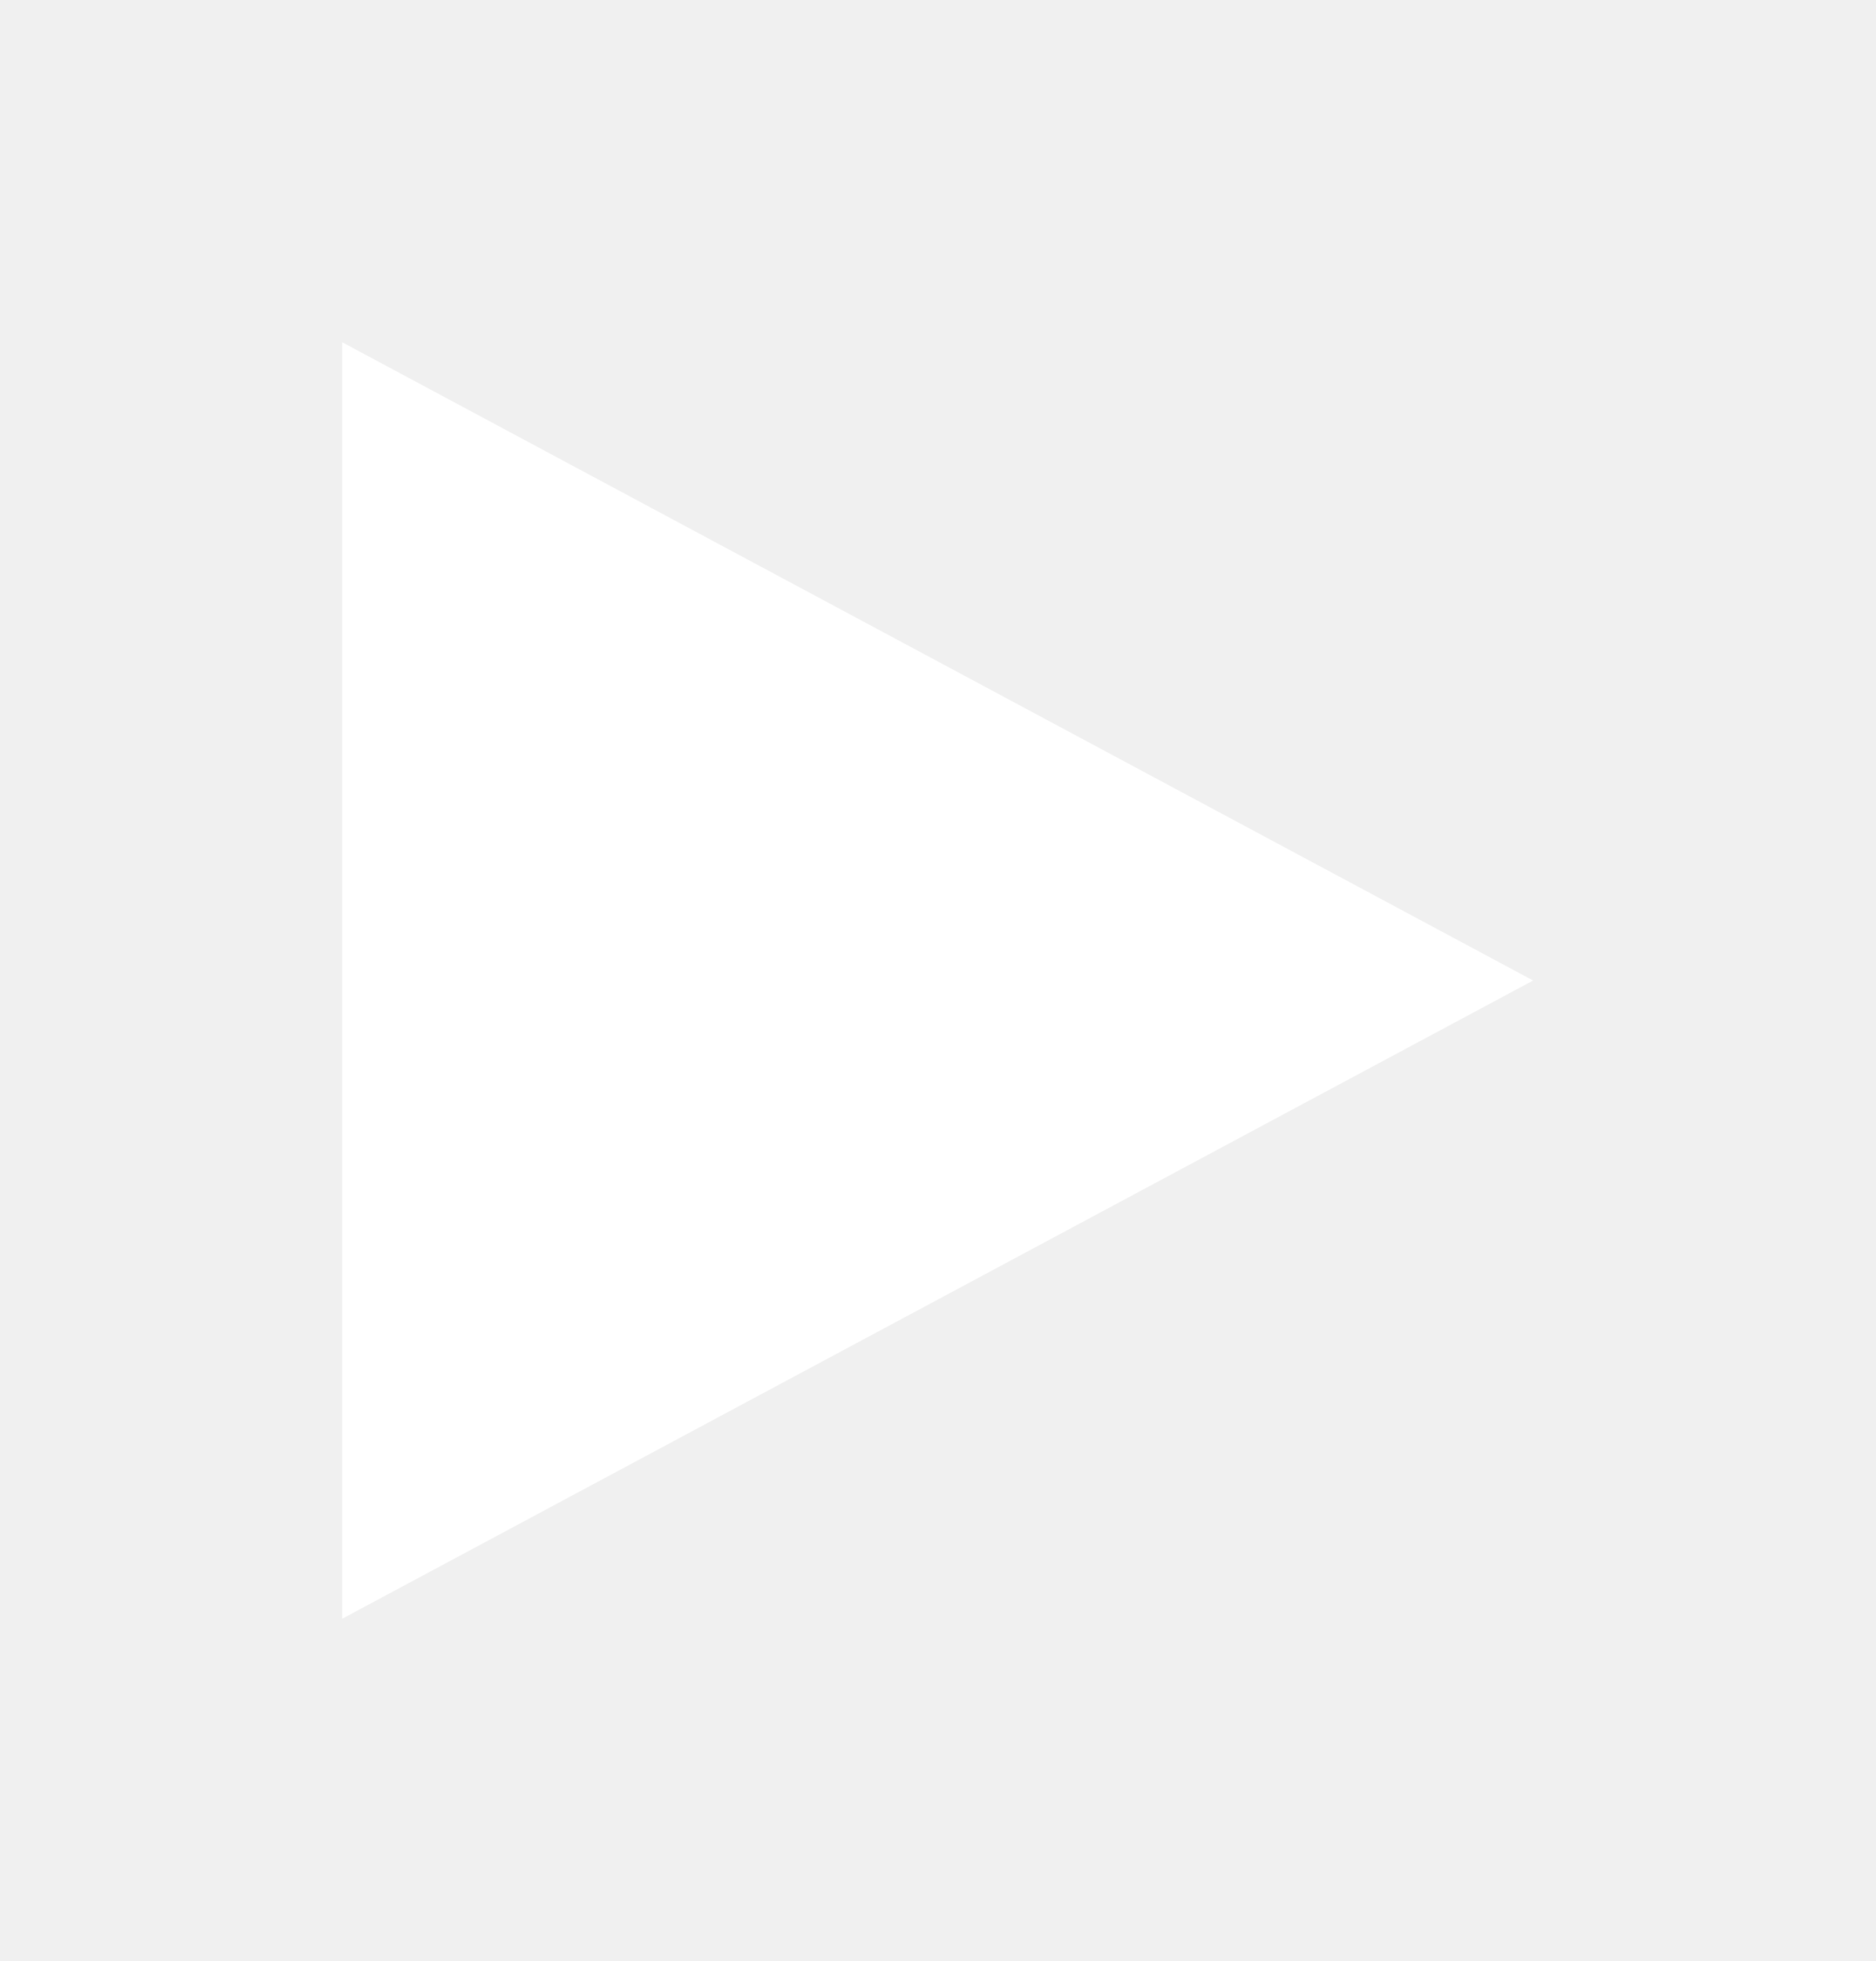
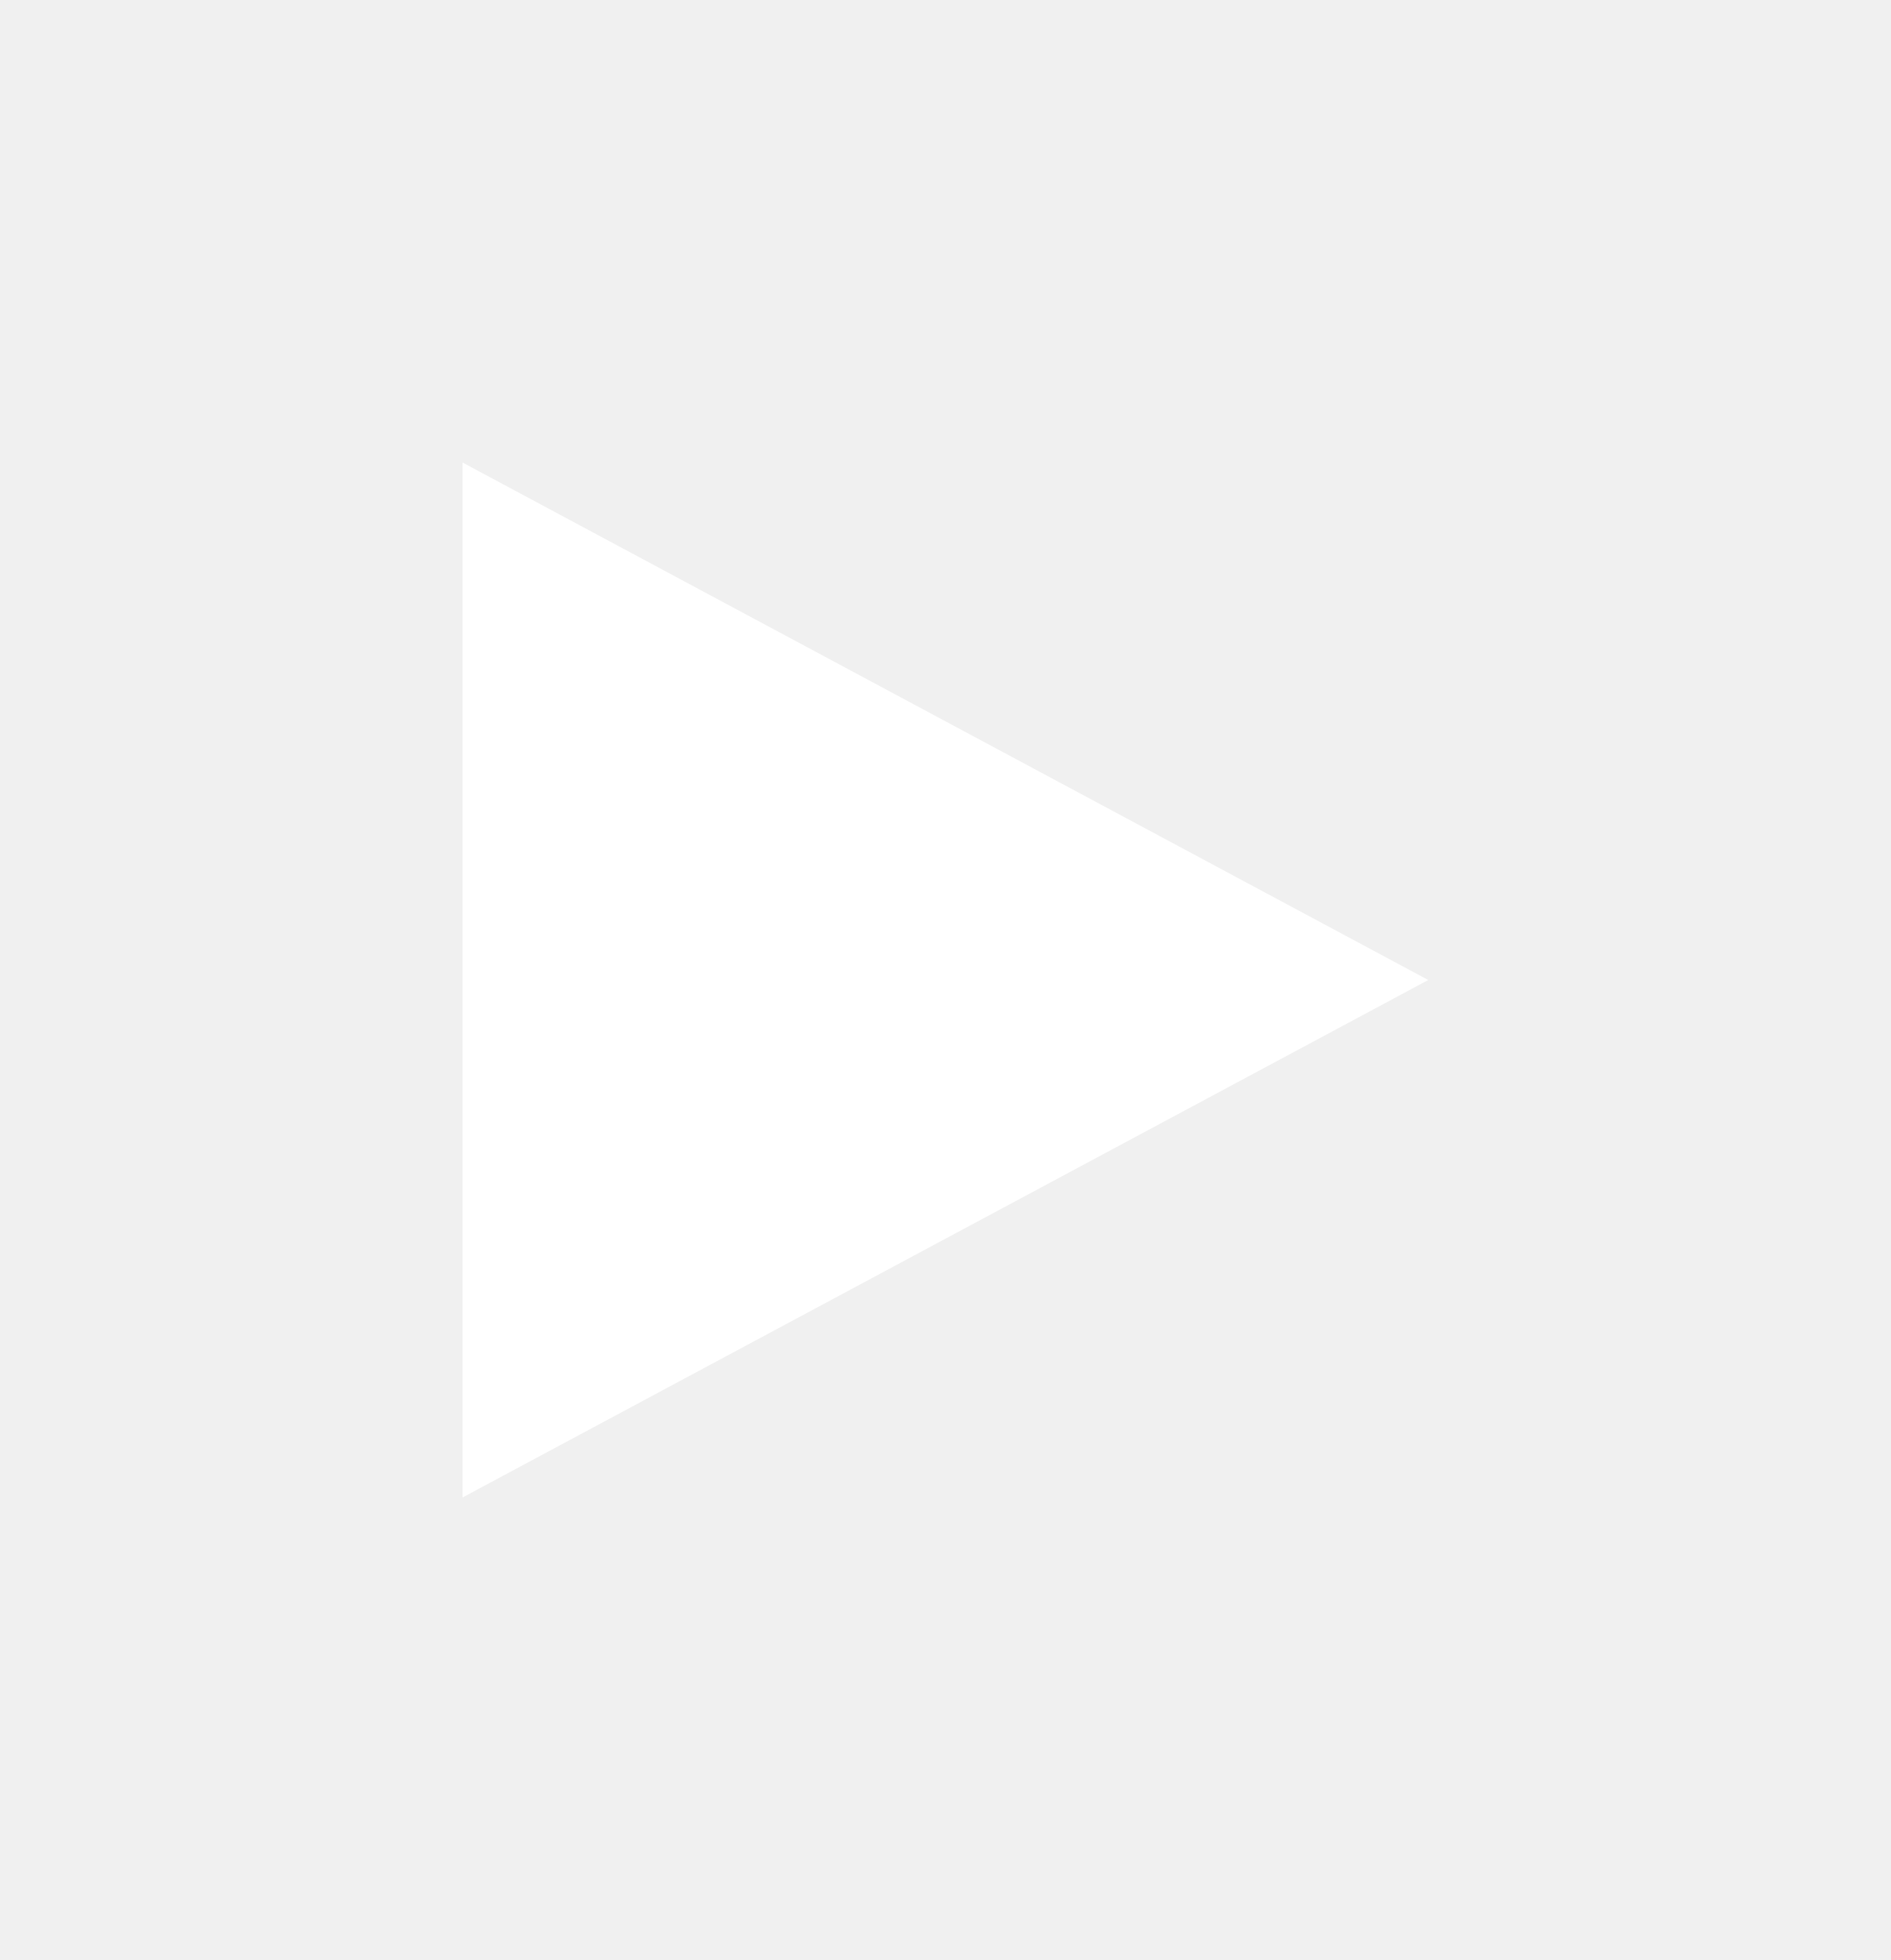
- <svg xmlns="http://www.w3.org/2000/svg" width="82.199mm" height="85.94mm" viewBox="0 0 82.199 85.94" version="1.1" id="svg8">
+ <svg xmlns="http://www.w3.org/2000/svg" width="102.199mm" height="105.94mm" viewBox="0 0 102.199 105.94" version="1.1" id="svg8">
  <defs id="defs2" />
-   <g id="layer1" transform="translate(13.48809,13.73462)">
+   <g id="layer1" transform="translate(23.4881,23.73462)">
    <path style="opacity:1;vector-effect:none;fill:#ffffff;fill-opacity:1;stroke:none;stroke-width:1.358px;stroke-linecap:butt;stroke-linejoin:miter;stroke-miterlimit:4;stroke-dasharray:none;stroke-dashoffset:0;stroke-opacity:1;paint-order:stroke fill markers" d="M 1.512,1.265 53.711,29.236 1.512,57.206 Z" id="rect3808" />
  </g>
</svg>
